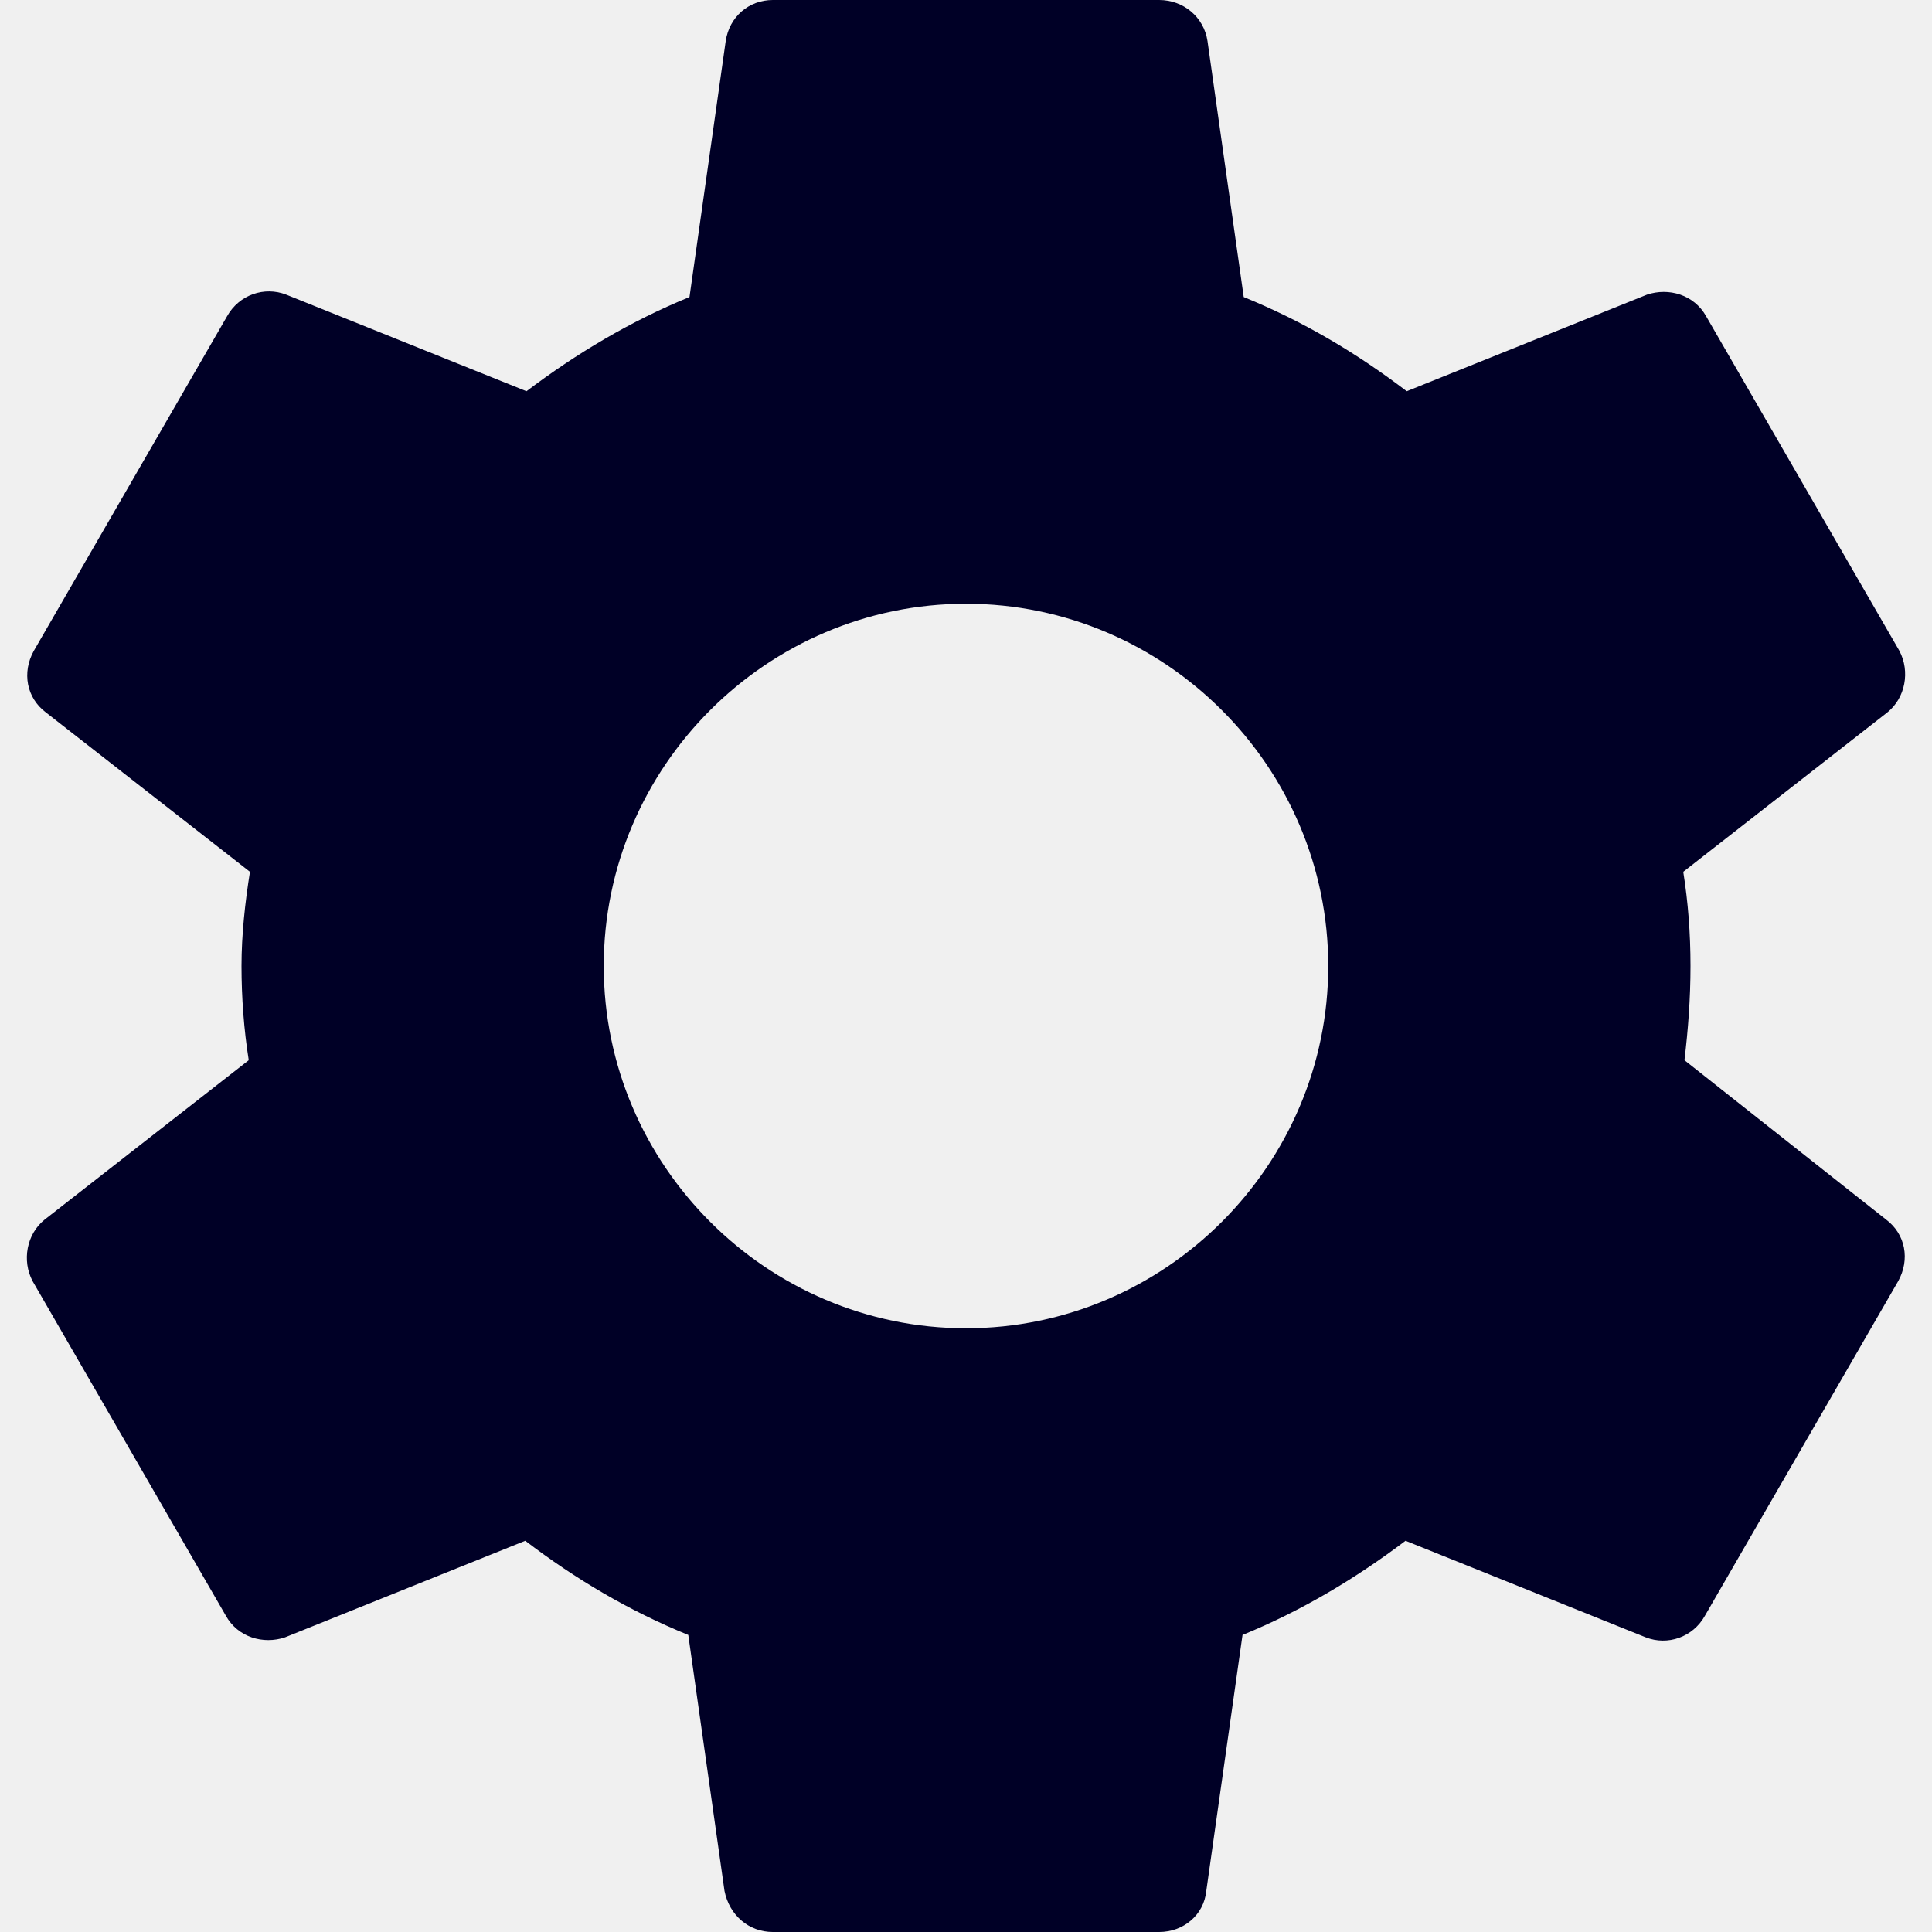
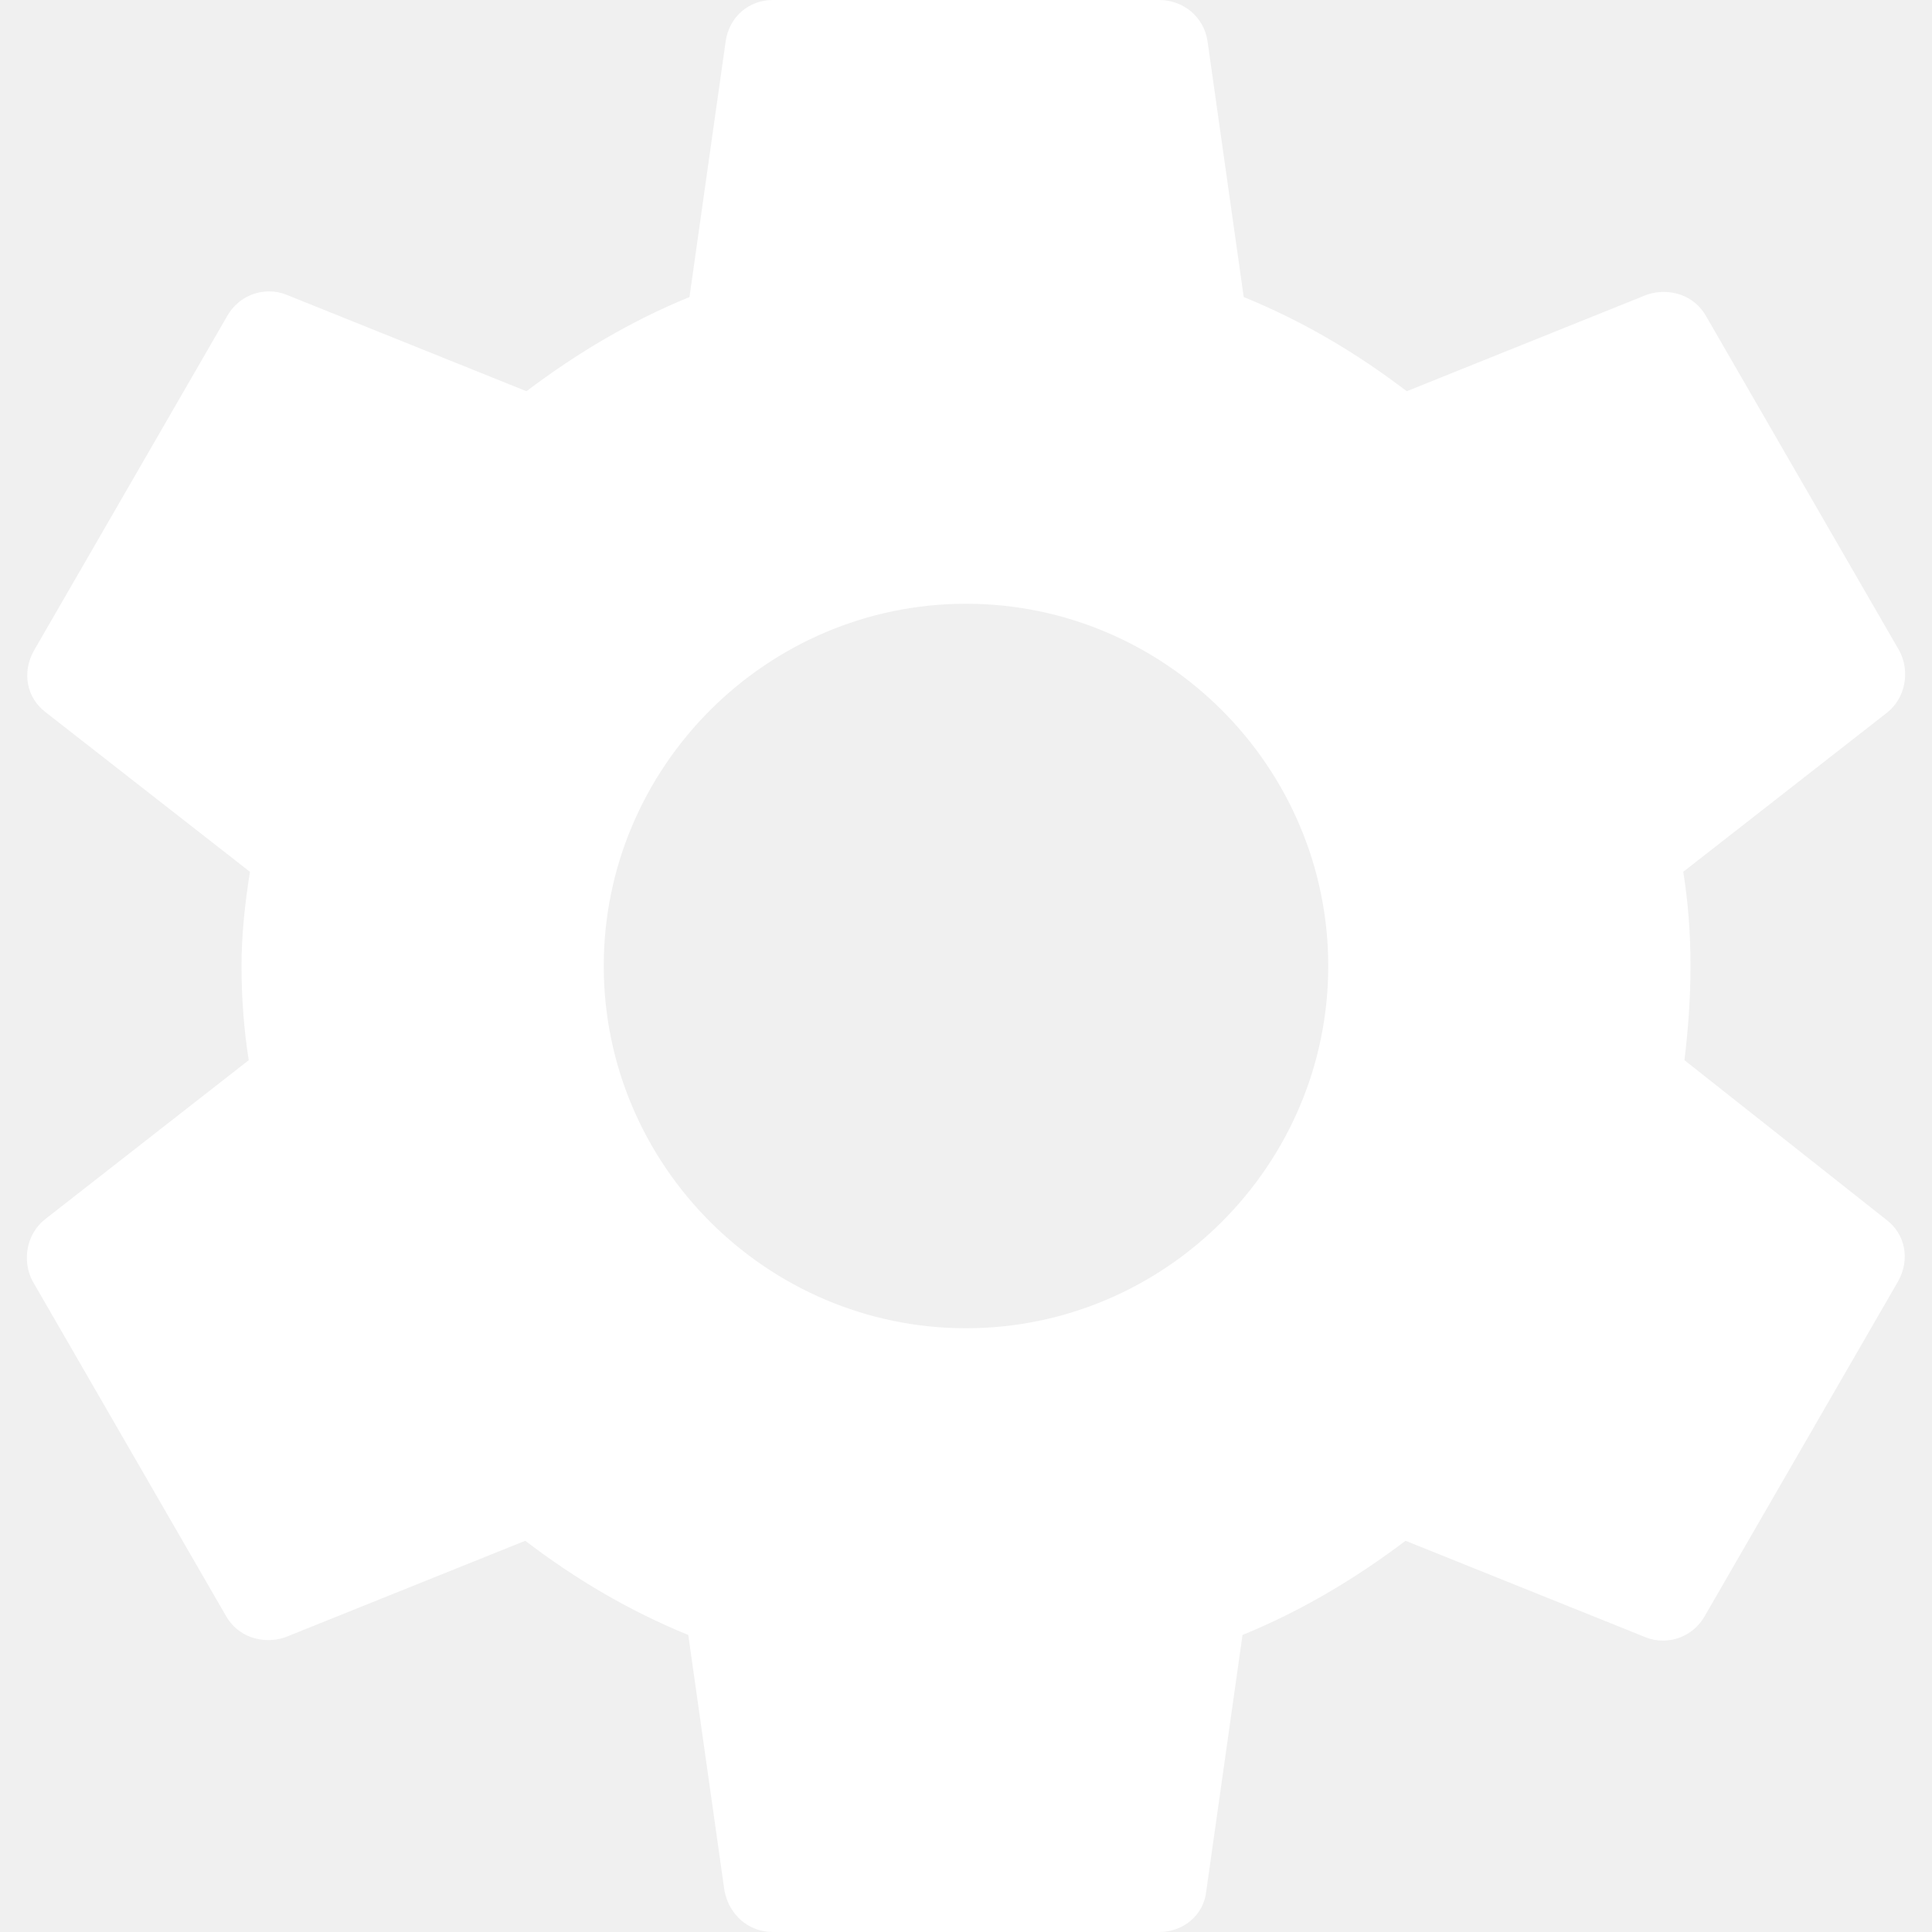
<svg xmlns="http://www.w3.org/2000/svg" width="16px" height="16px" viewBox="0 0 16 16" version="1.1">
  <defs />
  <g id="Page-1" stroke="none" stroke-width="1" fill="none" fill-rule="evenodd">
    <g id="Desktop-HD" transform="translate(-18, -996)">
      <g id="Sidebar" transform="translate(-1, 0)">
        <g id="Admin-Button" transform="translate(17, 994)">
          <g id="baseline-settings-20px">
            <polygon id="Shape" points="0 0 20 0 20 20 0 20" />
-             <path d="M15.95,10.78 C15.98,10.53 16,10.27 16,10 C16,9.73 15.98,9.47 15.94,9.22 L17.63,7.9 C17.78,7.78 17.82,7.56 17.73,7.39 L16.13,4.62 C16.03,4.44 15.82,4.38 15.64,4.44 L13.65,5.24 C13.23,4.92 12.79,4.66 12.3,4.46 L12,2.34 C11.97,2.14 11.8,2 11.6,2 L8.4,2 C8.2,2 8.04,2.14 8.01,2.34 L7.71,4.46 C7.22,4.66 6.77,4.93 6.36,5.24 L4.37,4.44 C4.19,4.37 3.98,4.44 3.88,4.62 L2.28,7.39 C2.18,7.57 2.22,7.78 2.38,7.9 L4.07,9.22 C4.03,9.47 4,9.74 4,10 C4,10.26 4.02,10.53 4.06,10.78 L2.37,12.1 C2.22,12.22 2.18,12.44 2.27,12.61 L3.87,15.38 C3.97,15.56 4.18,15.62 4.36,15.56 L6.35,14.76 C6.77,15.08 7.21,15.34 7.7,15.54 L8,17.66 C8.04,17.86 8.2,18 8.4,18 L11.6,18 C11.8,18 11.97,17.86 11.99,17.66 L12.29,15.54 C12.78,15.34 13.23,15.07 13.64,14.76 L15.63,15.56 C15.81,15.63 16.02,15.56 16.12,15.38 L17.72,12.61 C17.82,12.43 17.78,12.22 17.62,12.1 L15.95,10.78 Z M10,13 C8.35,13 7,11.65 7,10 C7,8.35 8.35,7 10,7 C11.65,7 13,8.35 13,10 C13,11.65 11.65,13 10,13 Z" id="Shape" fill="#000026" fill-rule="nonzero" />
+             <path d="M15.95,10.78 C15.98,10.53 16,10.27 16,10 C16,9.73 15.98,9.47 15.94,9.22 L17.63,7.9 C17.78,7.78 17.82,7.56 17.73,7.39 L16.13,4.62 C16.03,4.44 15.82,4.38 15.64,4.44 L13.65,5.24 C13.23,4.92 12.79,4.66 12.3,4.46 L12,2.34 C11.97,2.14 11.8,2 11.6,2 L8.4,2 C8.2,2 8.04,2.14 8.01,2.34 L7.71,4.46 C7.22,4.66 6.77,4.93 6.36,5.24 L4.37,4.44 C4.19,4.37 3.98,4.44 3.88,4.62 L2.28,7.39 C2.18,7.57 2.22,7.78 2.38,7.9 L4.07,9.22 C4.03,9.47 4,9.74 4,10 C4,10.26 4.02,10.53 4.06,10.78 L2.37,12.1 C2.22,12.22 2.18,12.44 2.27,12.61 L3.87,15.38 C3.97,15.56 4.18,15.62 4.36,15.56 L6.35,14.76 C6.77,15.08 7.21,15.34 7.7,15.54 L8,17.66 C8.04,17.86 8.2,18 8.4,18 L11.6,18 C11.8,18 11.97,17.86 11.99,17.66 L12.29,15.54 C12.78,15.34 13.23,15.07 13.64,14.76 L15.63,15.56 C15.81,15.63 16.02,15.56 16.12,15.38 L17.72,12.61 C17.82,12.43 17.78,12.22 17.62,12.1 L15.95,10.78 Z M10,13 C8.35,13 7,11.65 7,10 C7,8.35 8.35,7 10,7 C11.65,7 13,8.35 13,10 C13,11.65 11.65,13 10,13 Z" id="Shape" fill="#ffffff" fill-rule="nonzero" />
          </g>
        </g>
      </g>
    </g>
  </g>
</svg>
